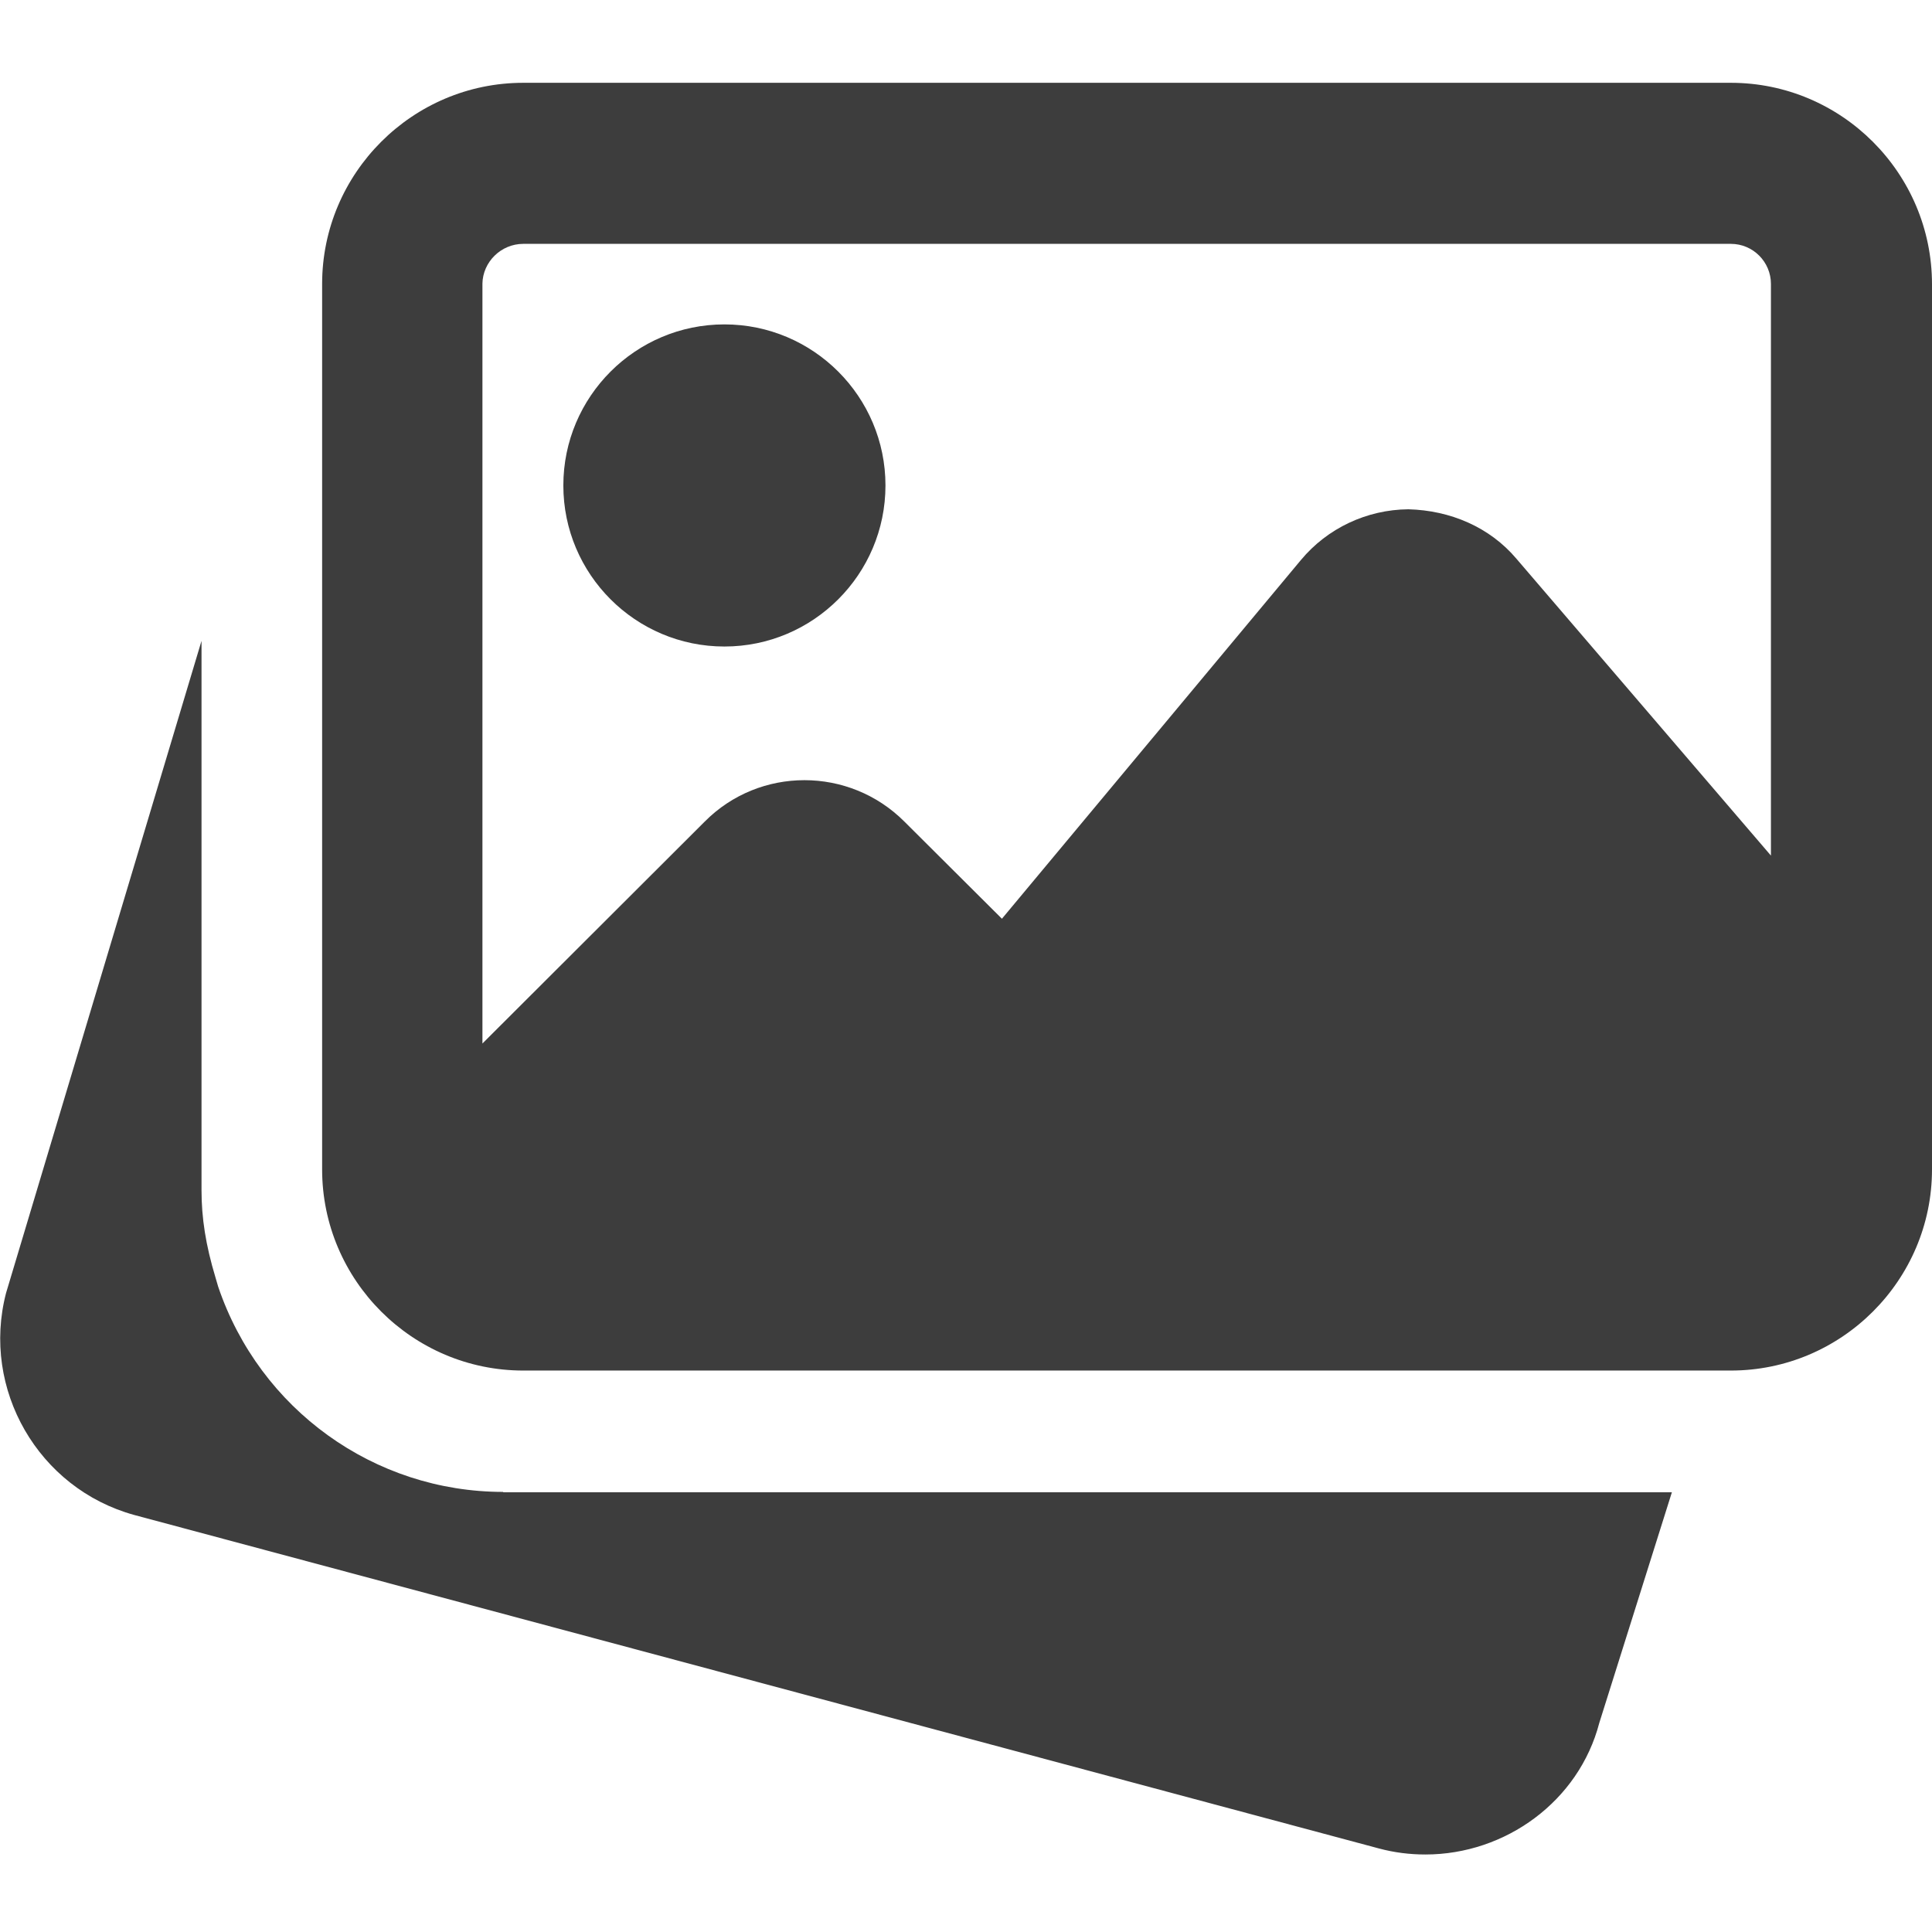
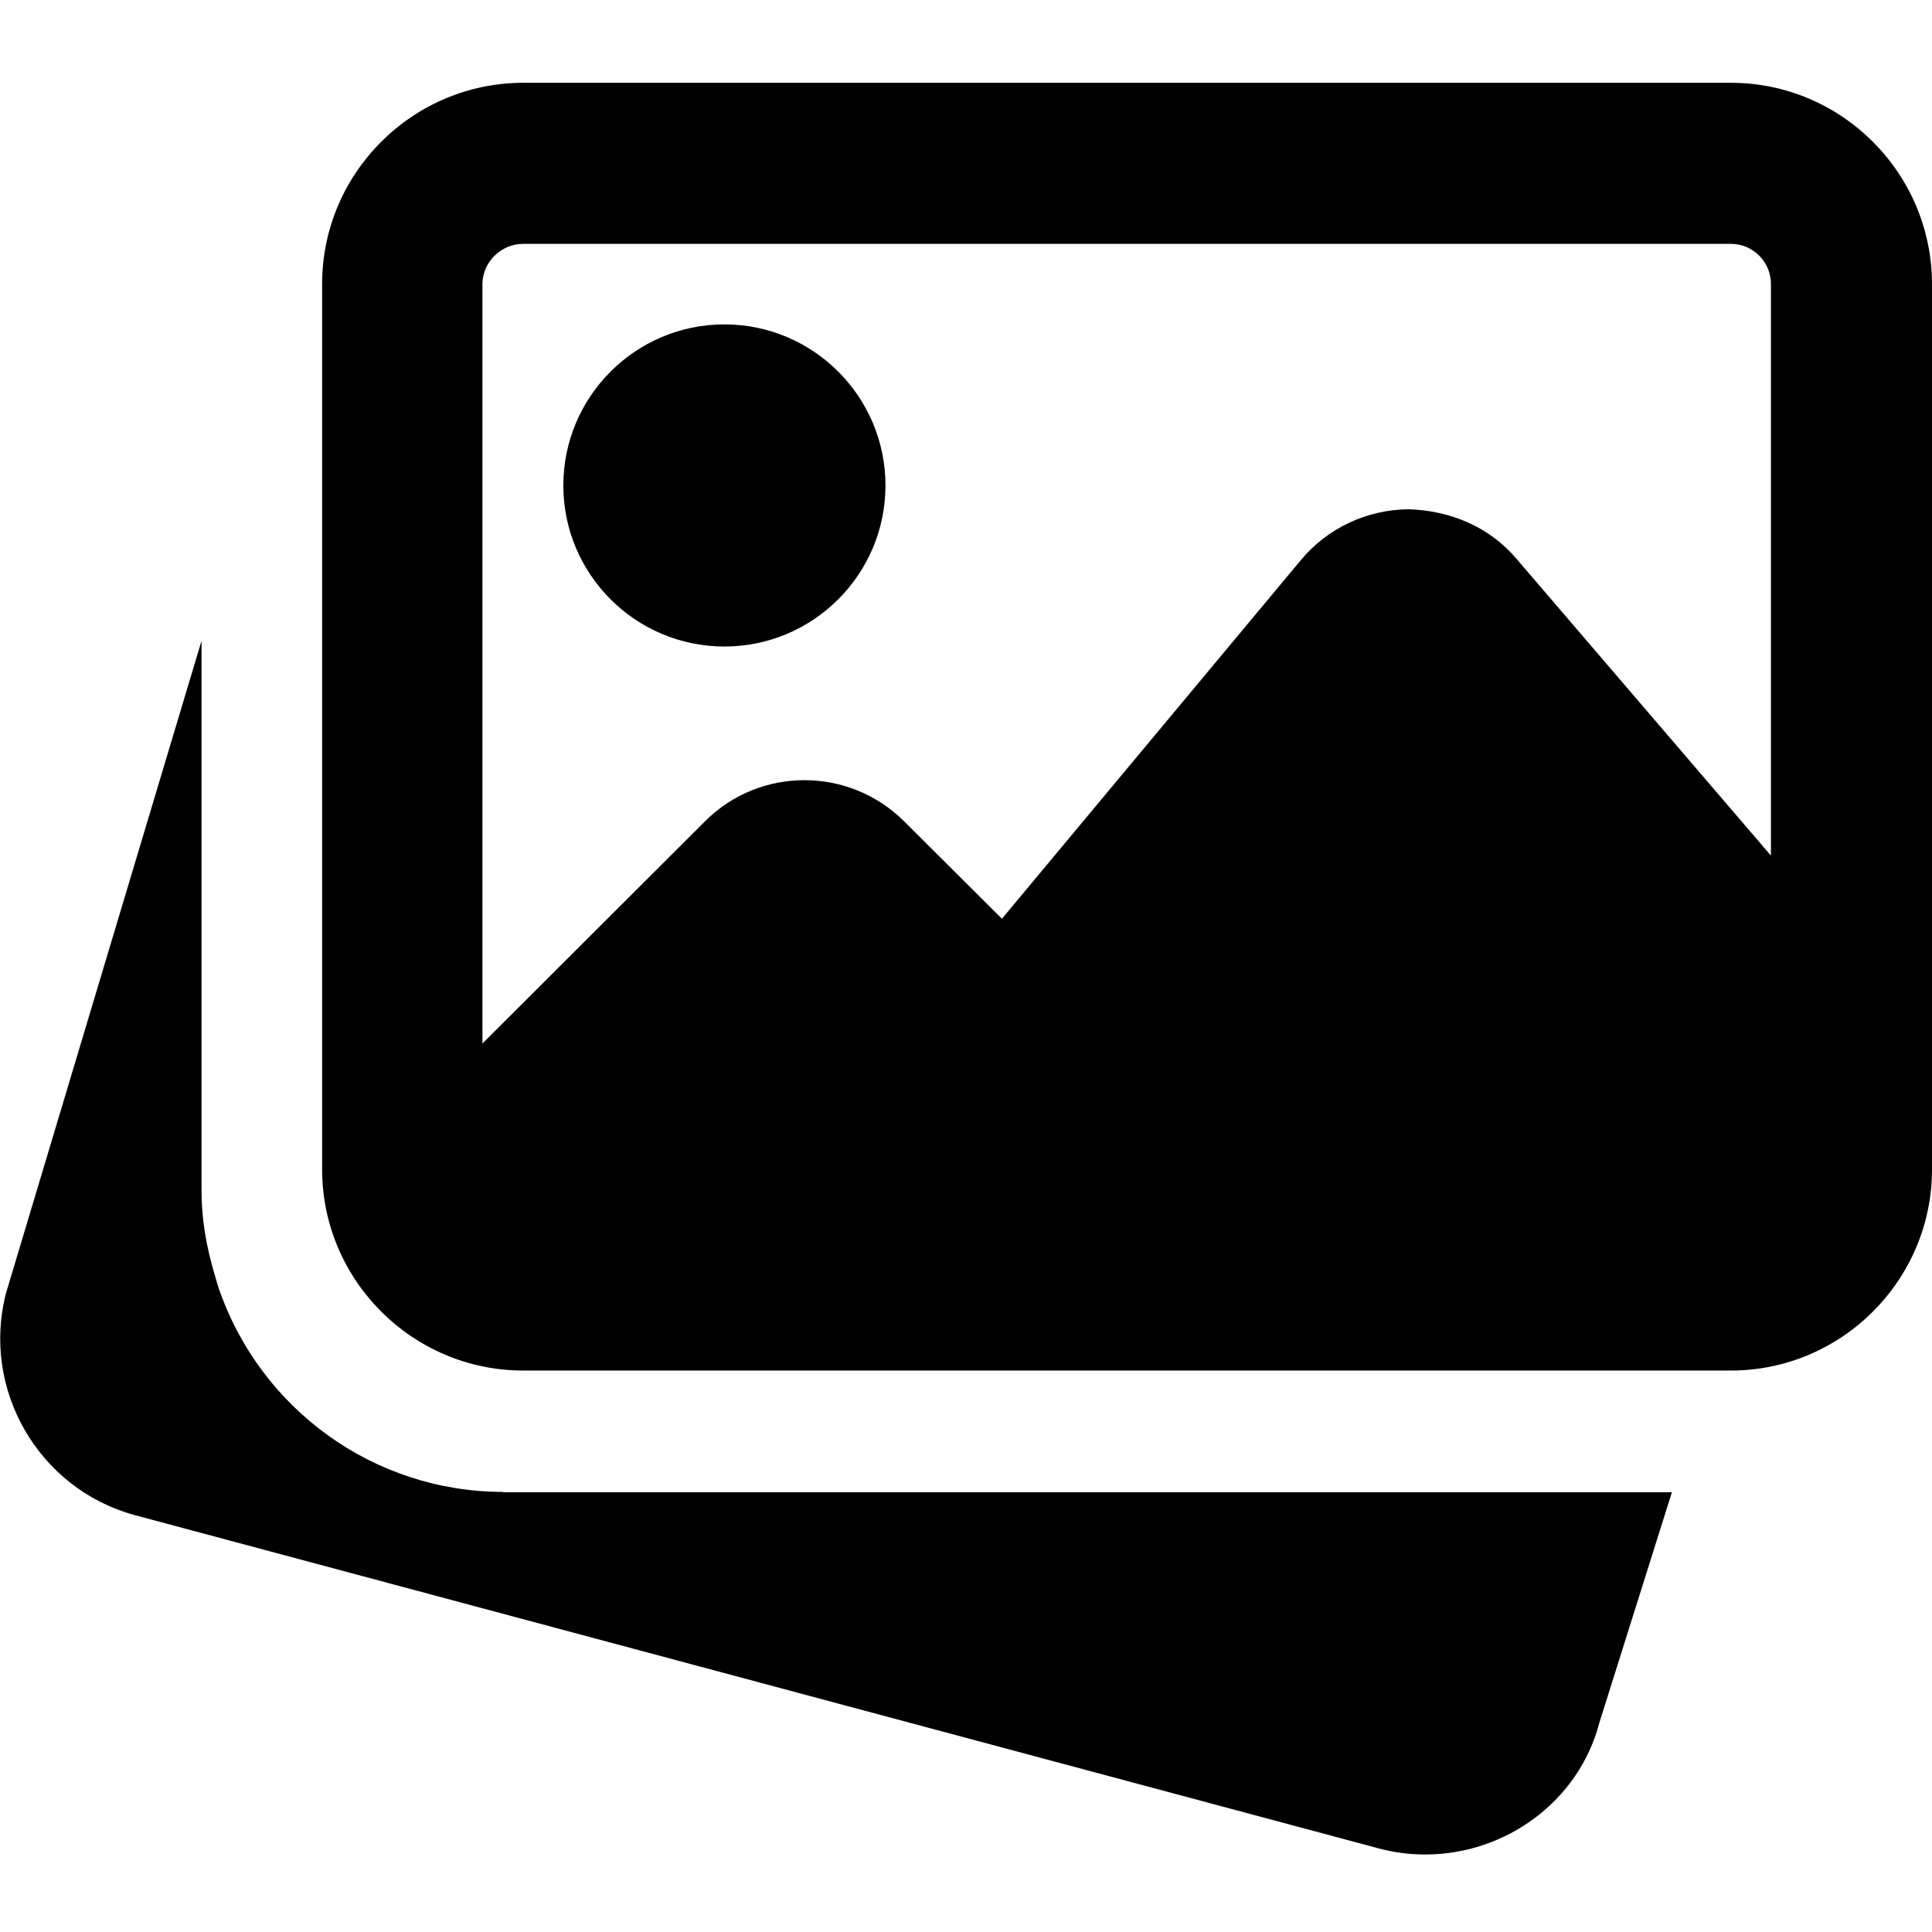
<svg xmlns="http://www.w3.org/2000/svg" version="1.1" id="Layer_1" x="0px" y="0px" viewBox="0 0 511 511" style="enable-background:new 0 0 511 511;" xml:space="preserve">
  <style type="text/css">
	.st0{fill:#3D3D3D;}
</style>
-   <path class="st0" d="M133.1,394.6c-34.1,0-64.4-21.8-75.4-54.3l-0.7-2.4c-2.6-8.6-3.7-15.8-3.7-23.1V169.5L1.6,342  c-6.6,25.4,8.5,51.7,33.9,58.7l329.2,88.2c4.1,1.1,8.2,1.6,12.3,1.6c21.2,0,40.6-14.1,46-34.8l19.2-61H133.1z" />
-   <path class="st0" d="M191.6,171c23.5,0,42.6-19.1,42.6-42.6s-19.1-42.6-42.6-42.6S149,104.9,149,128.4S168.1,171,191.6,171z" />
-   <path class="st0" d="M457.8,21.9H138.4c-29.3,0-53.2,23.9-53.2,53.2v234.2c0,29.3,23.9,53.2,53.2,53.2h319.4  c29.3,0,53.2-23.9,53.2-53.2V75.2C511,45.8,487.1,21.9,457.8,21.9z M138.4,64.5h319.4c5.9,0,10.6,4.8,10.6,10.6v151.2l-67.3-78.5  c-7.1-8.4-17.5-12.8-28.6-13.1c-11,0.1-21.4,5-28.4,13.4l-79.1,94.9l-25.8-25.7c-14.6-14.6-38.3-14.6-52.8,0l-58.8,58.7v-201  C127.7,69.3,132.5,64.5,138.4,64.5z" />
+   <path className="st0" d="M133.1,394.6c-34.1,0-64.4-21.8-75.4-54.3l-0.7-2.4c-2.6-8.6-3.7-15.8-3.7-23.1V169.5L1.6,342  c-6.6,25.4,8.5,51.7,33.9,58.7l329.2,88.2c4.1,1.1,8.2,1.6,12.3,1.6c21.2,0,40.6-14.1,46-34.8l19.2-61H133.1z" />
+   <path className="st0" d="M191.6,171c23.5,0,42.6-19.1,42.6-42.6s-19.1-42.6-42.6-42.6S149,104.9,149,128.4S168.1,171,191.6,171z" />
+   <path className="st0" d="M457.8,21.9H138.4c-29.3,0-53.2,23.9-53.2,53.2v234.2c0,29.3,23.9,53.2,53.2,53.2h319.4  c29.3,0,53.2-23.9,53.2-53.2V75.2C511,45.8,487.1,21.9,457.8,21.9z M138.4,64.5h319.4c5.9,0,10.6,4.8,10.6,10.6v151.2l-67.3-78.5  c-7.1-8.4-17.5-12.8-28.6-13.1c-11,0.1-21.4,5-28.4,13.4l-79.1,94.9l-25.8-25.7c-14.6-14.6-38.3-14.6-52.8,0l-58.8,58.7v-201  C127.7,69.3,132.5,64.5,138.4,64.5z" />
</svg>
